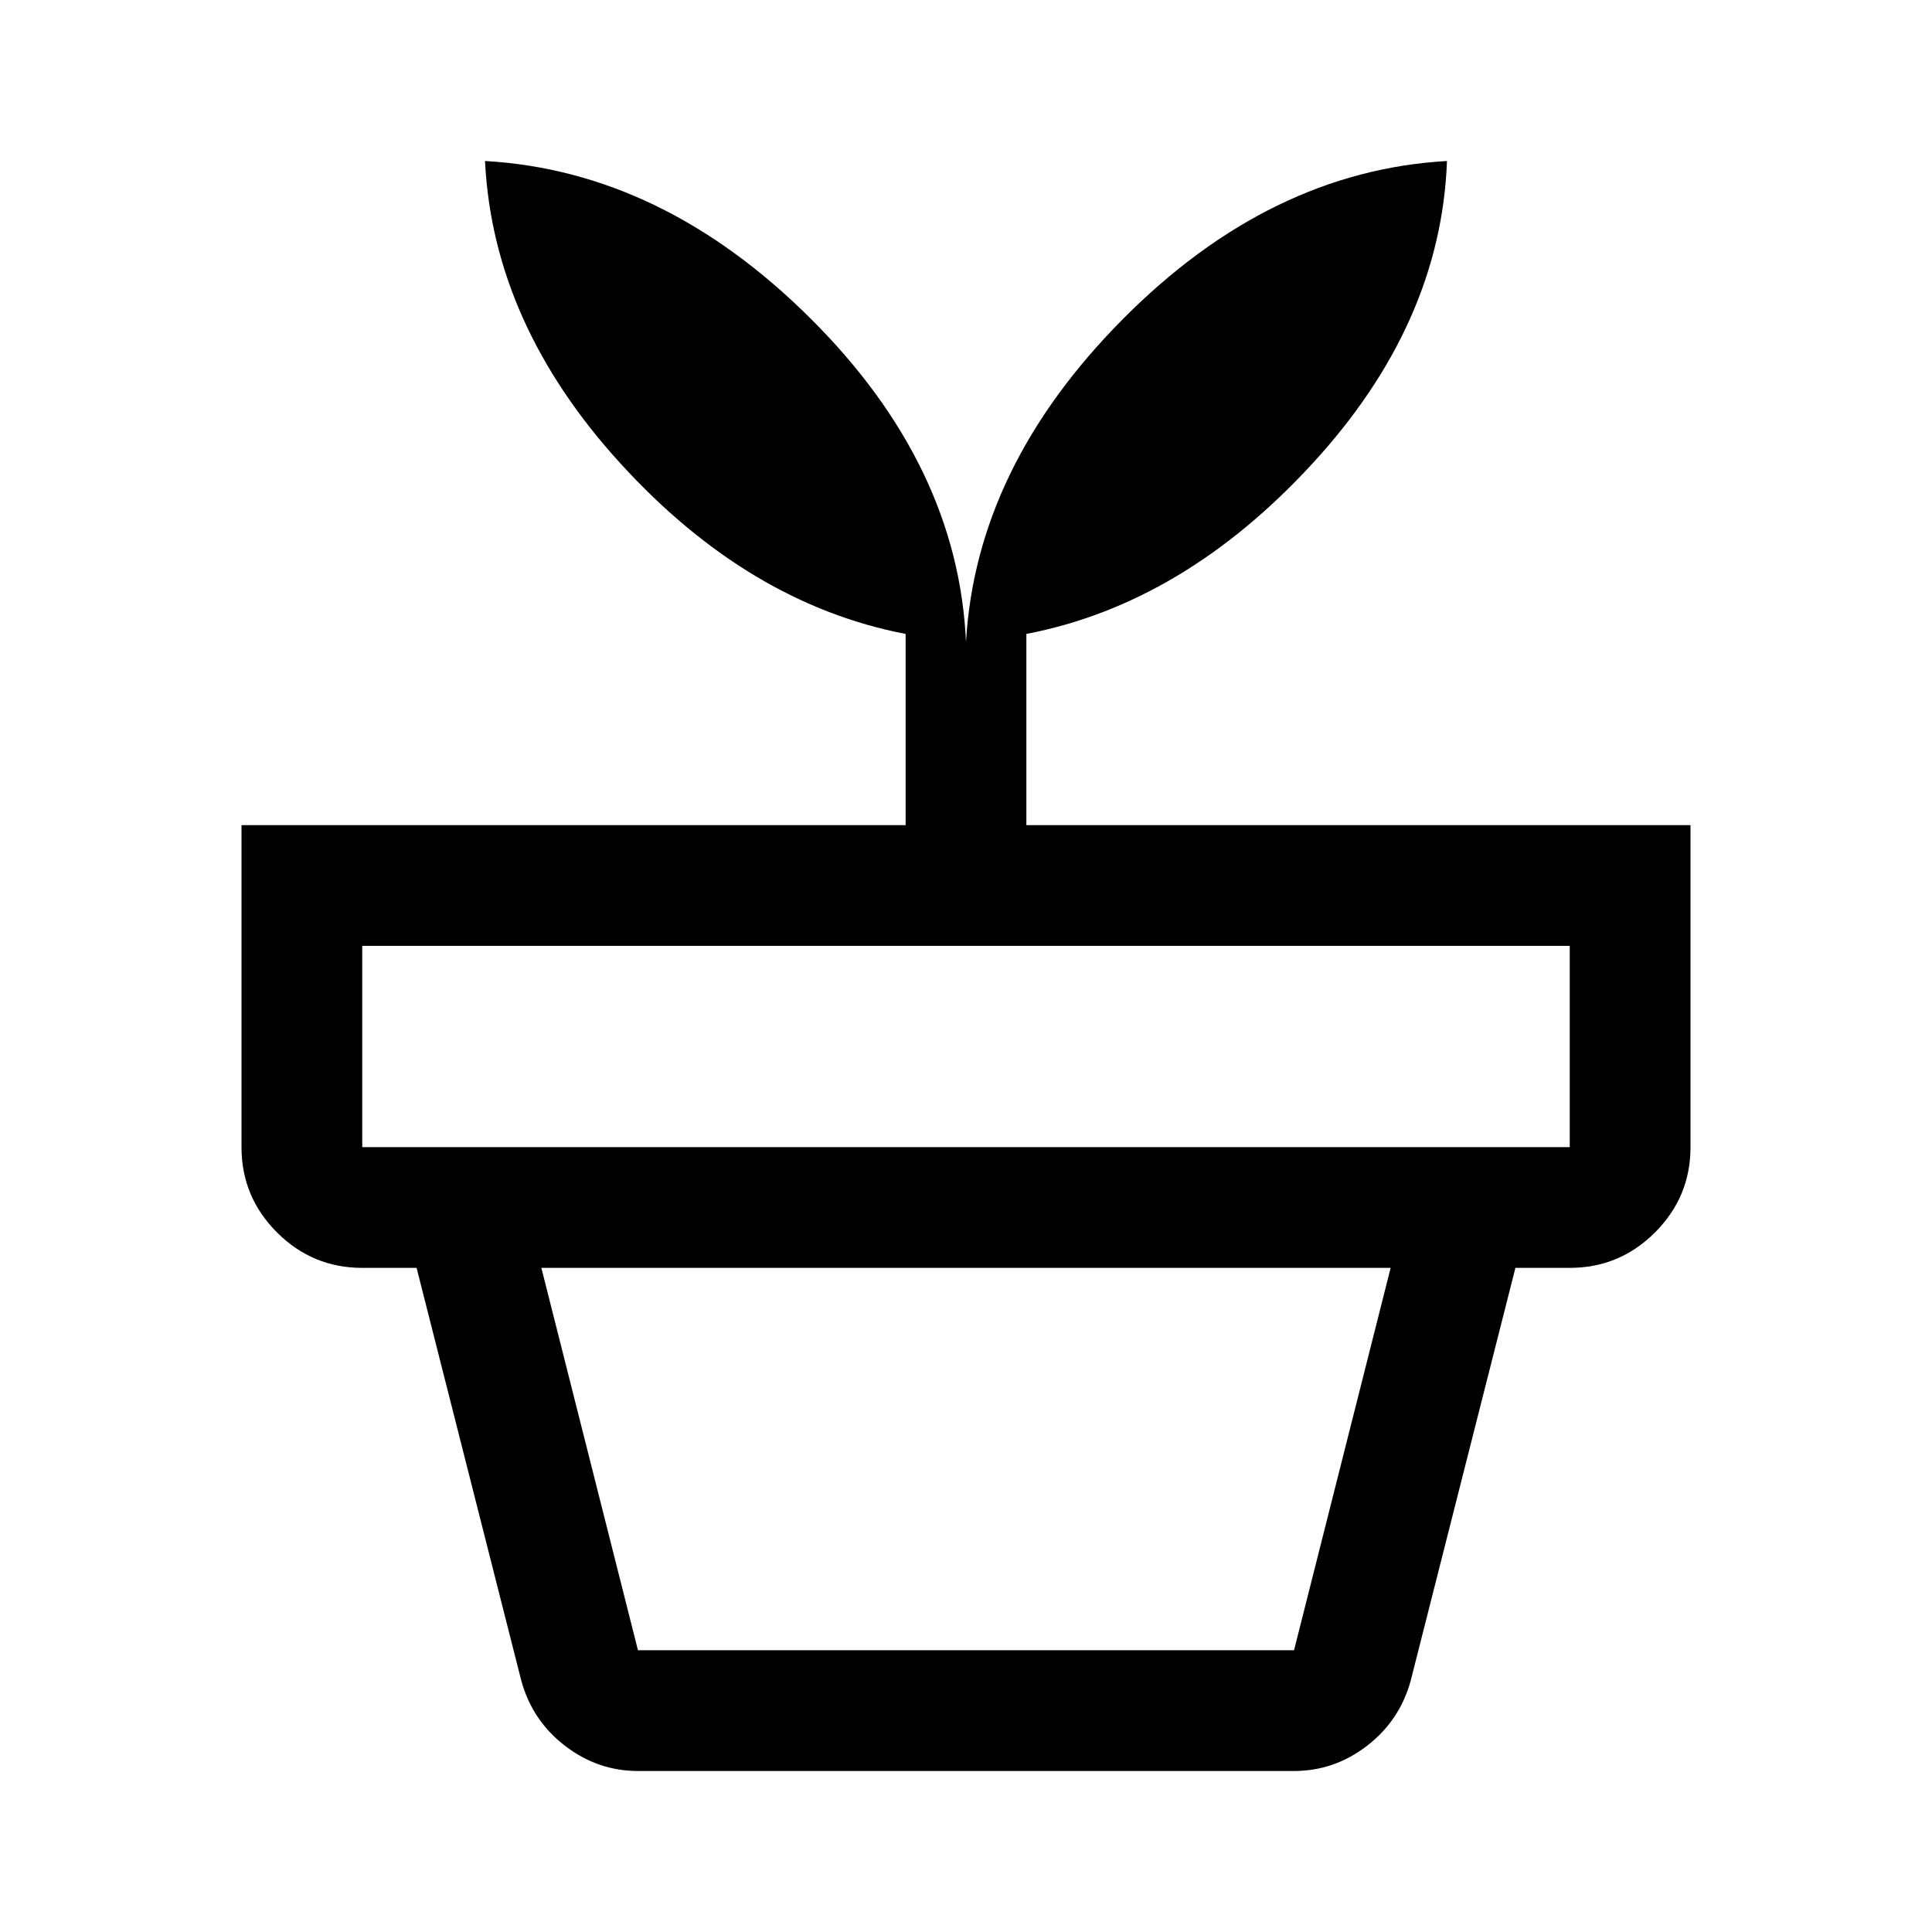
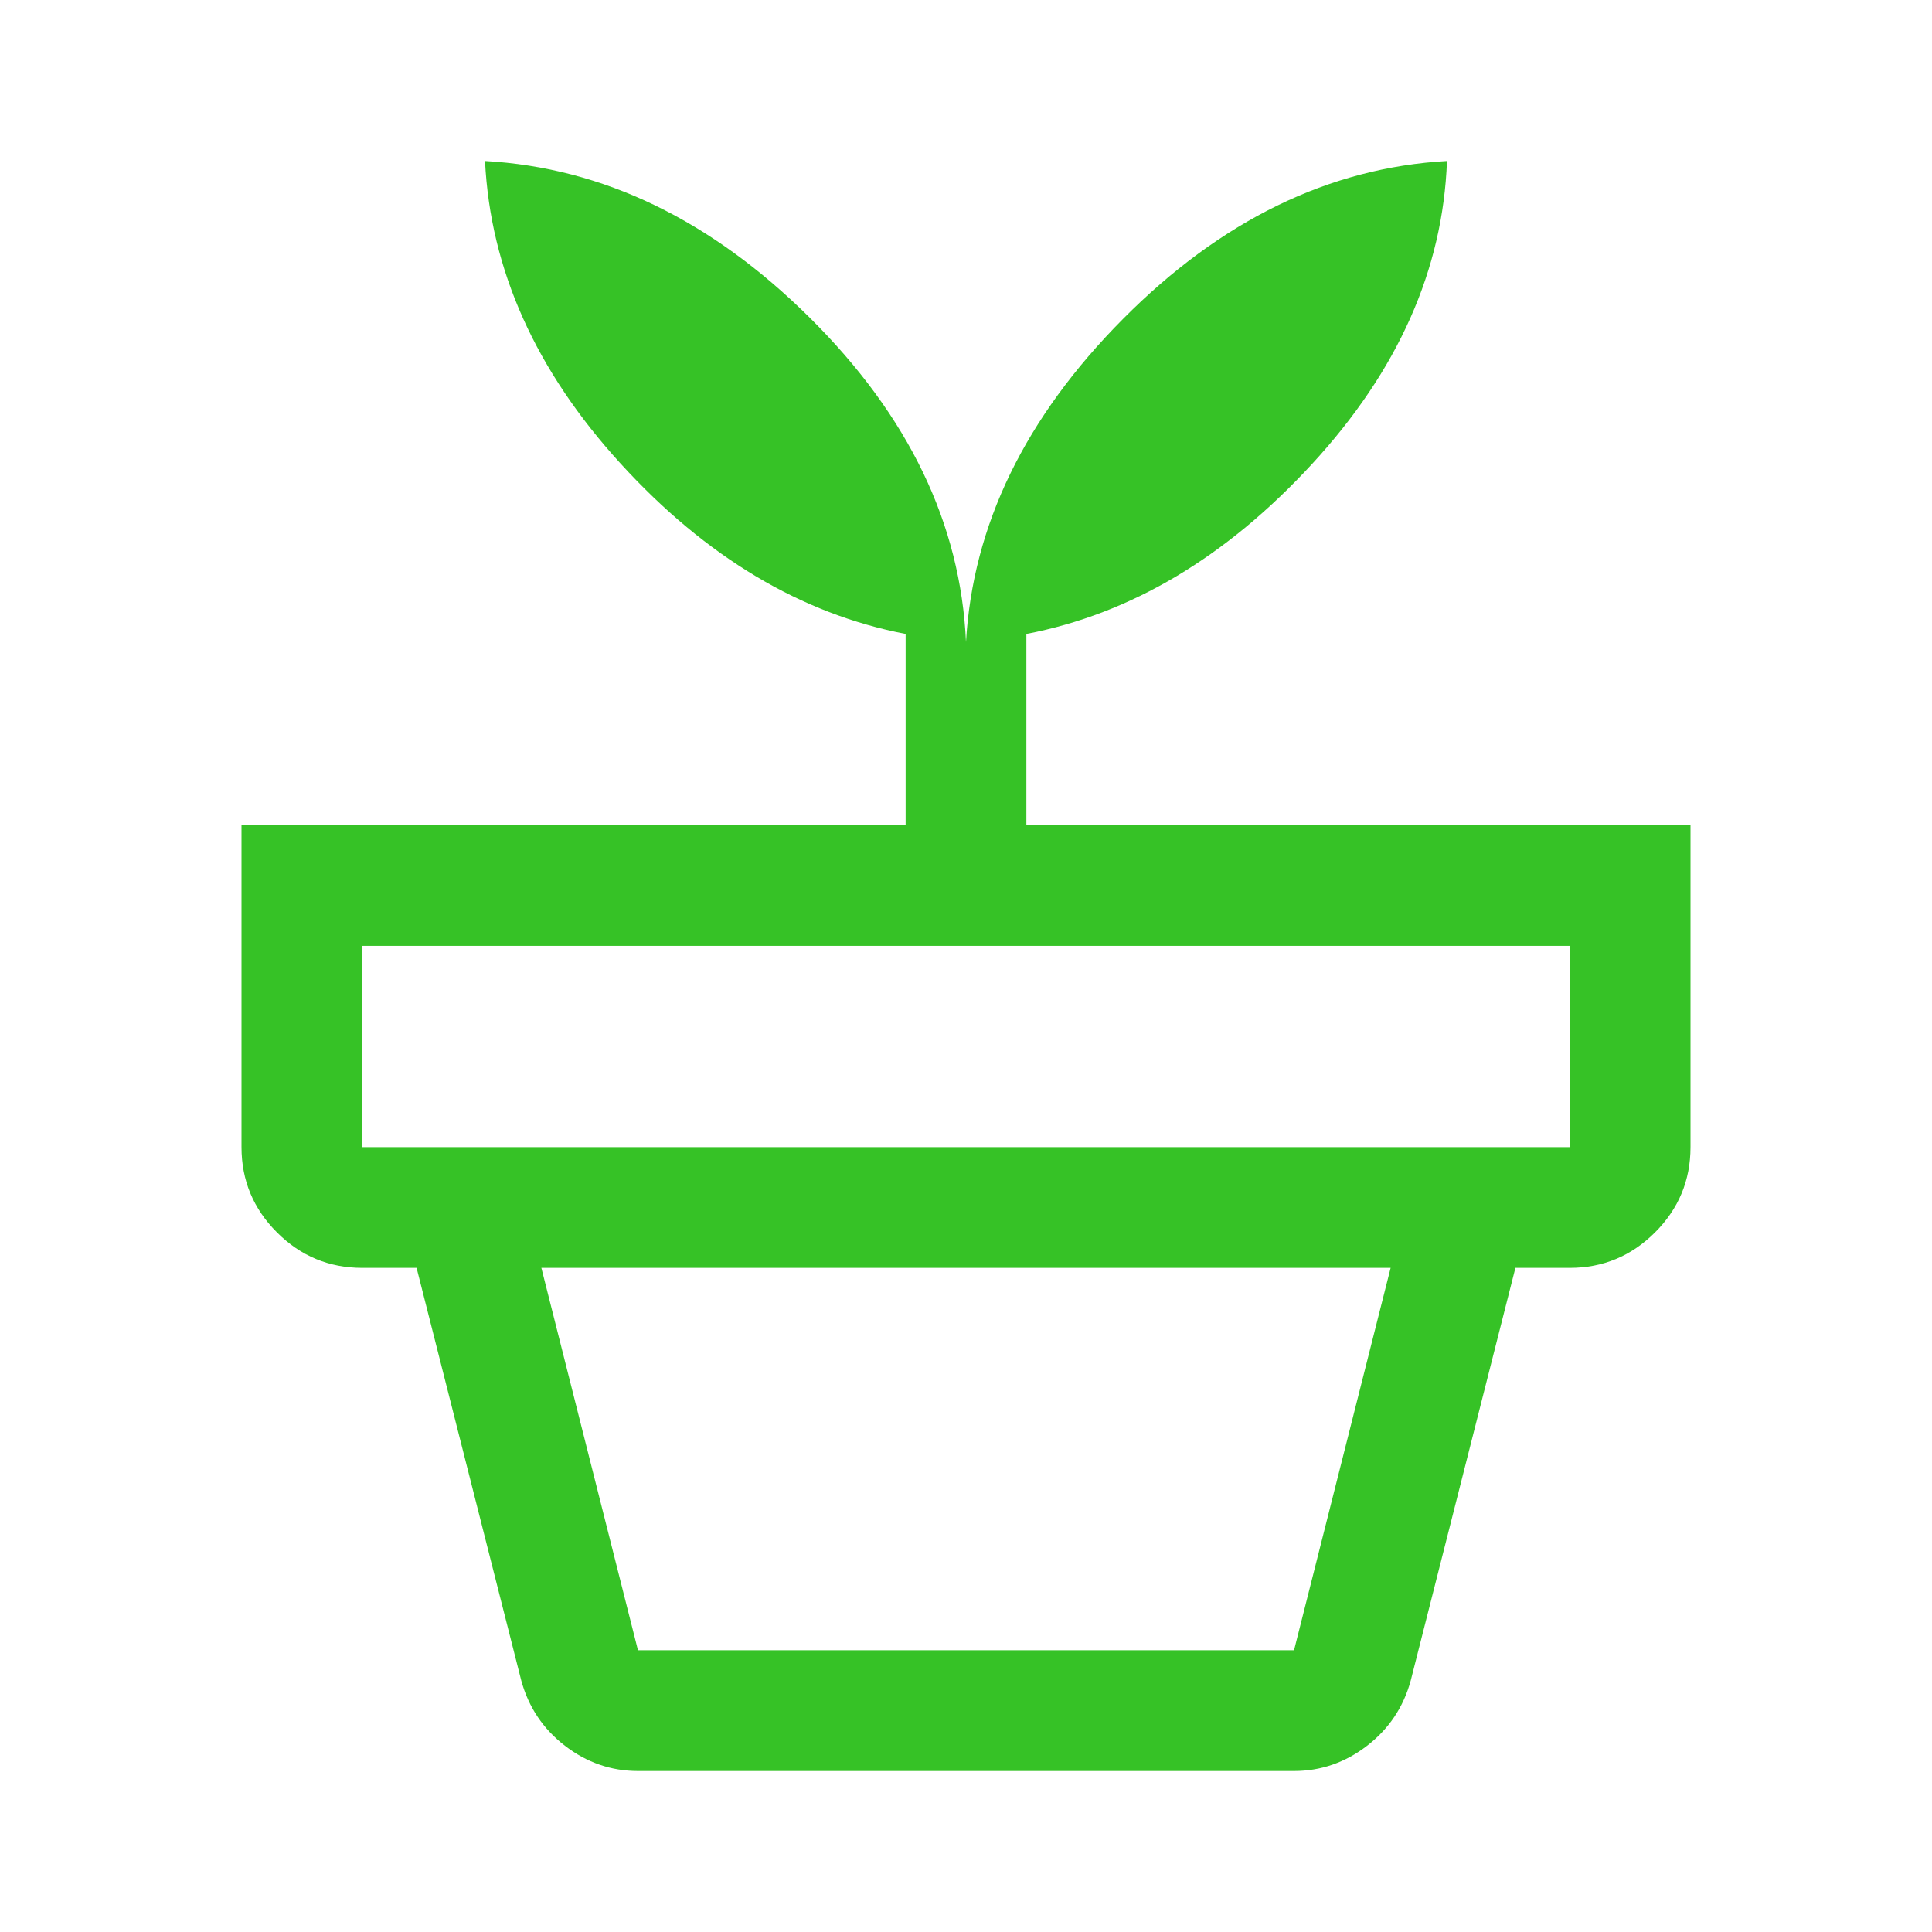
- <svg xmlns="http://www.w3.org/2000/svg" height="48" viewBox="0 -960 960 960" width="48">
+ <svg xmlns="http://www.w3.org/2000/svg" height="6vh" fill="#36C226" viewBox="0 -960 960 960" width="6vh">
  <path d="M317-140h326l48-190H269l48 190Zm0 60q-20 0-36.286-12.541Q264.429-105.082 259-125l-52-205h546l-52 205q-5.429 19.918-21.714 32.459Q663-80 643-80H317ZM180-390h600v-100H180v100Zm300-251q5-87 78-160.5T719-880q-3 81-67 150.5T510-645v95h330v160q0 24.75-17.625 42.375T780-330H180q-24.75 0-42.375-17.625T120-390v-160h330v-95q-78-15-141.5-84.5T241-880q88 5 161.5 78T480-641Z" />
</svg>
